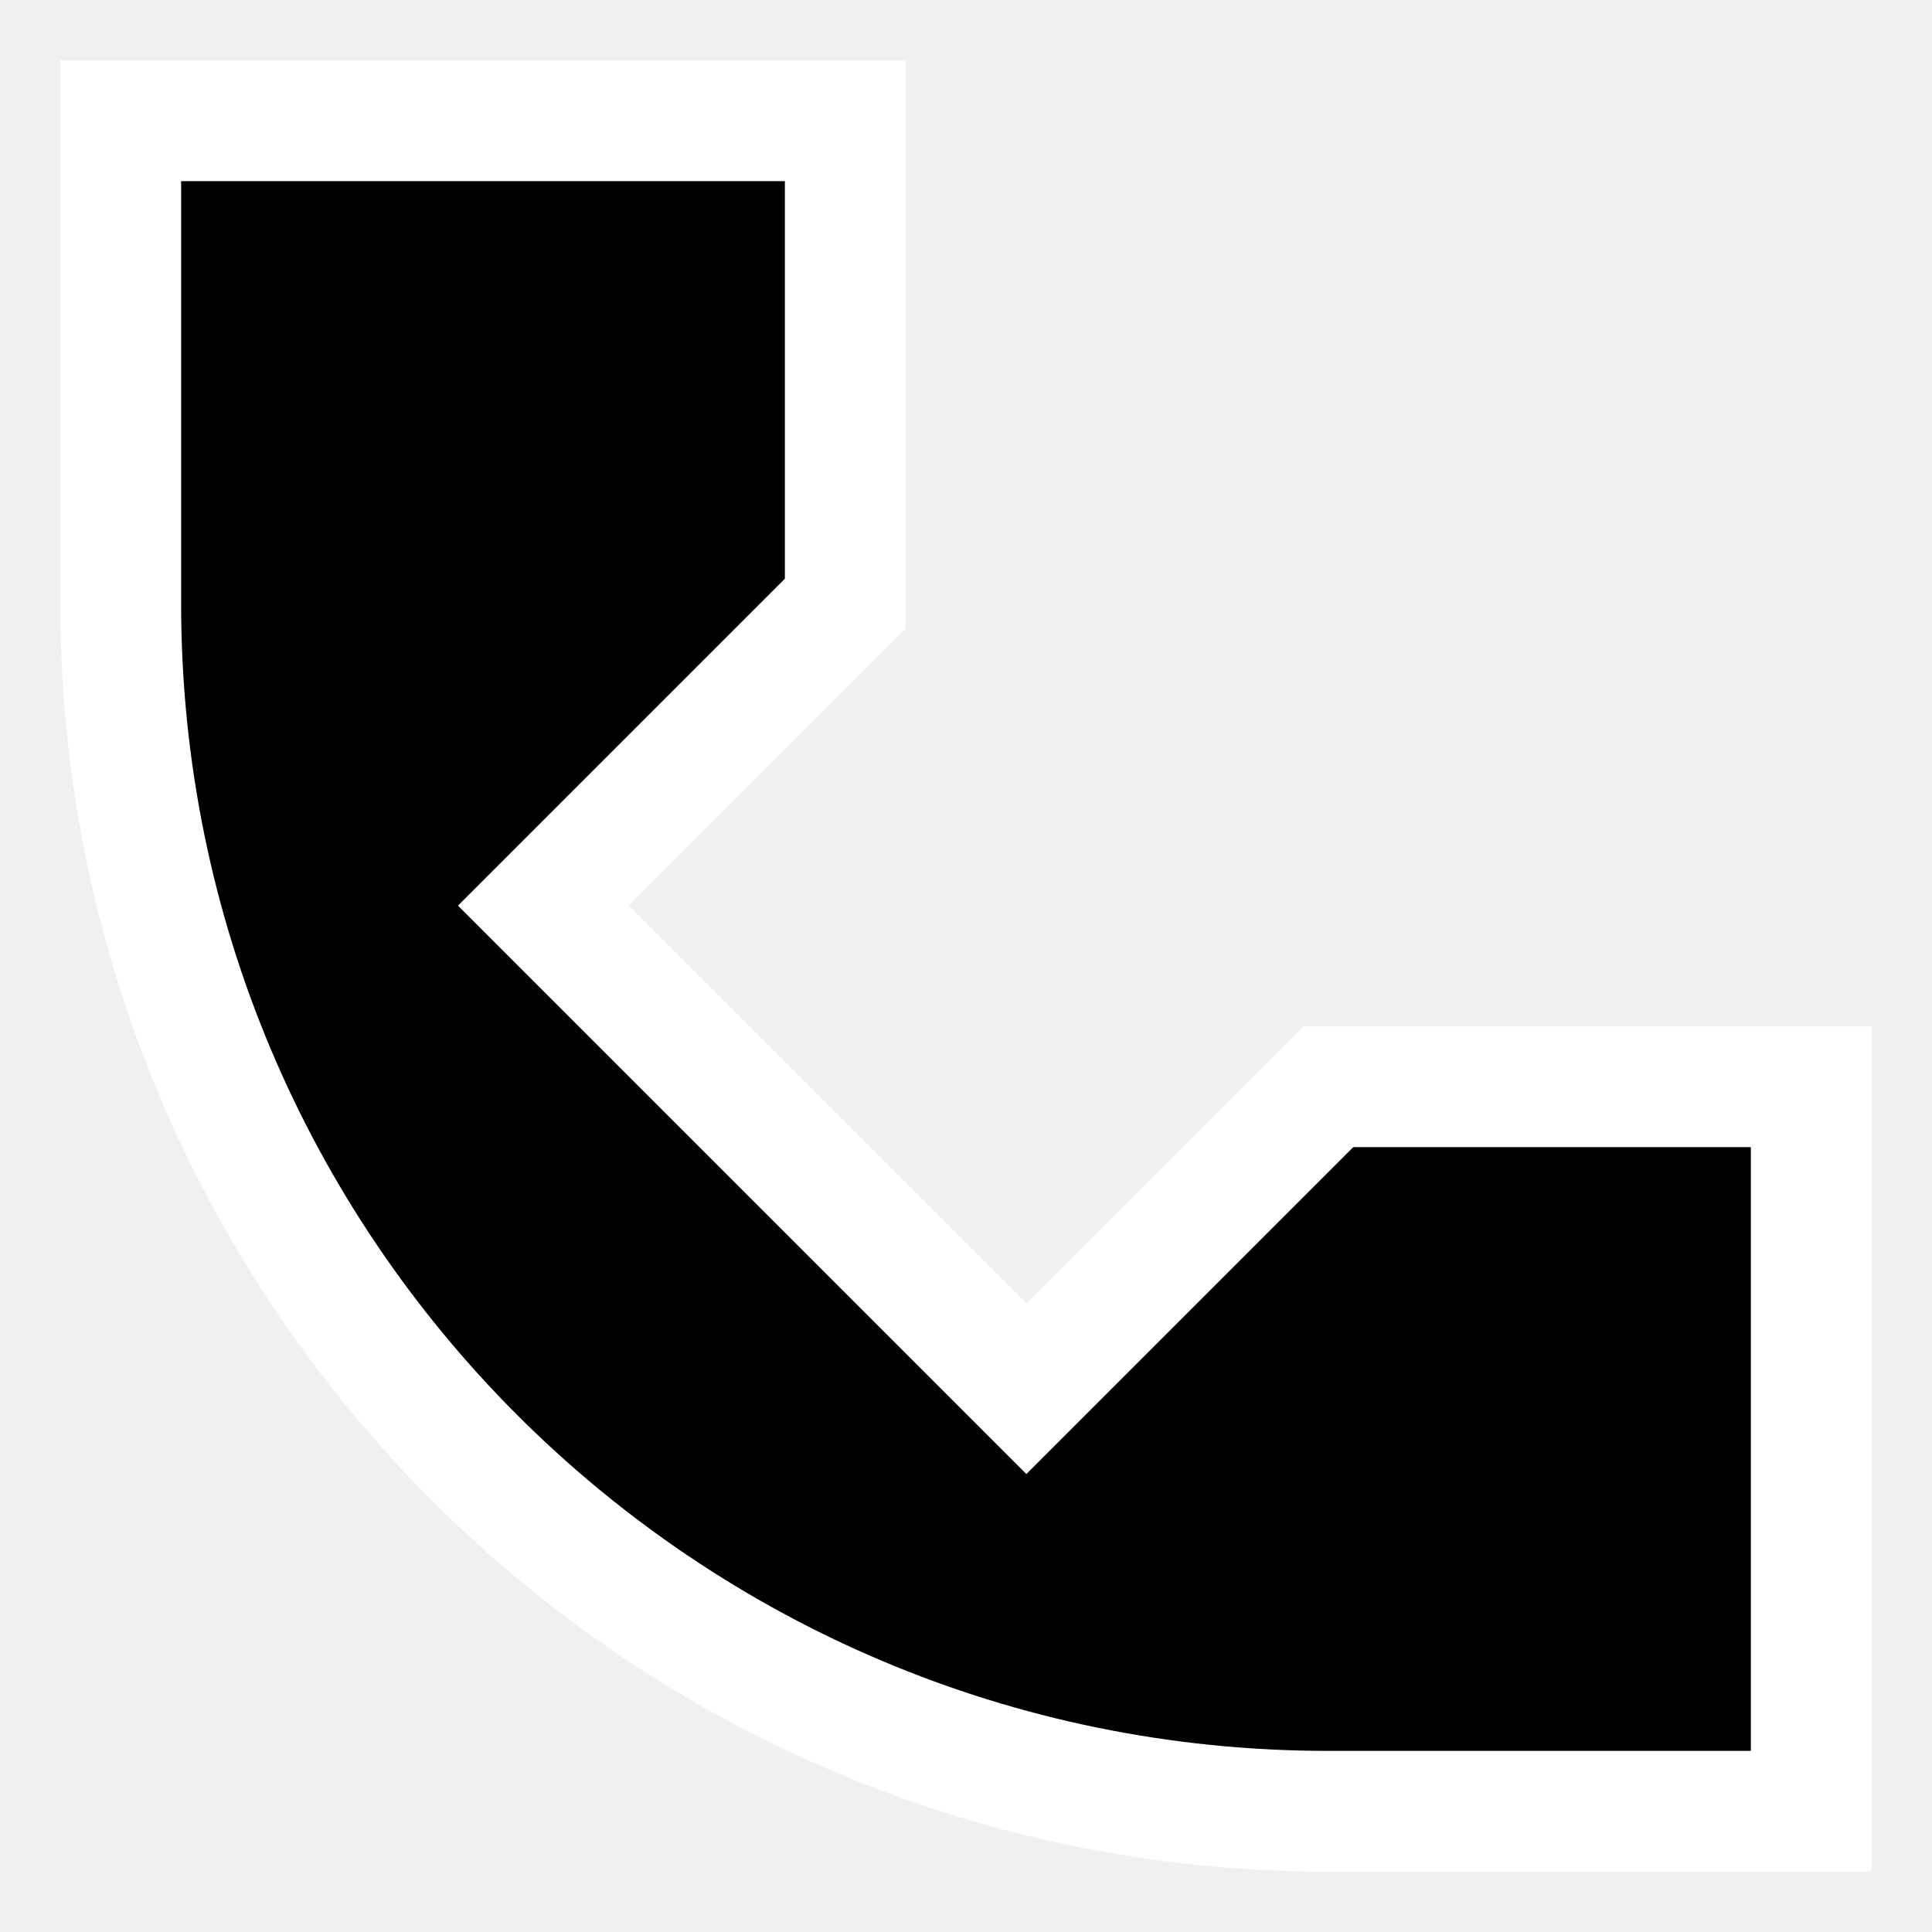
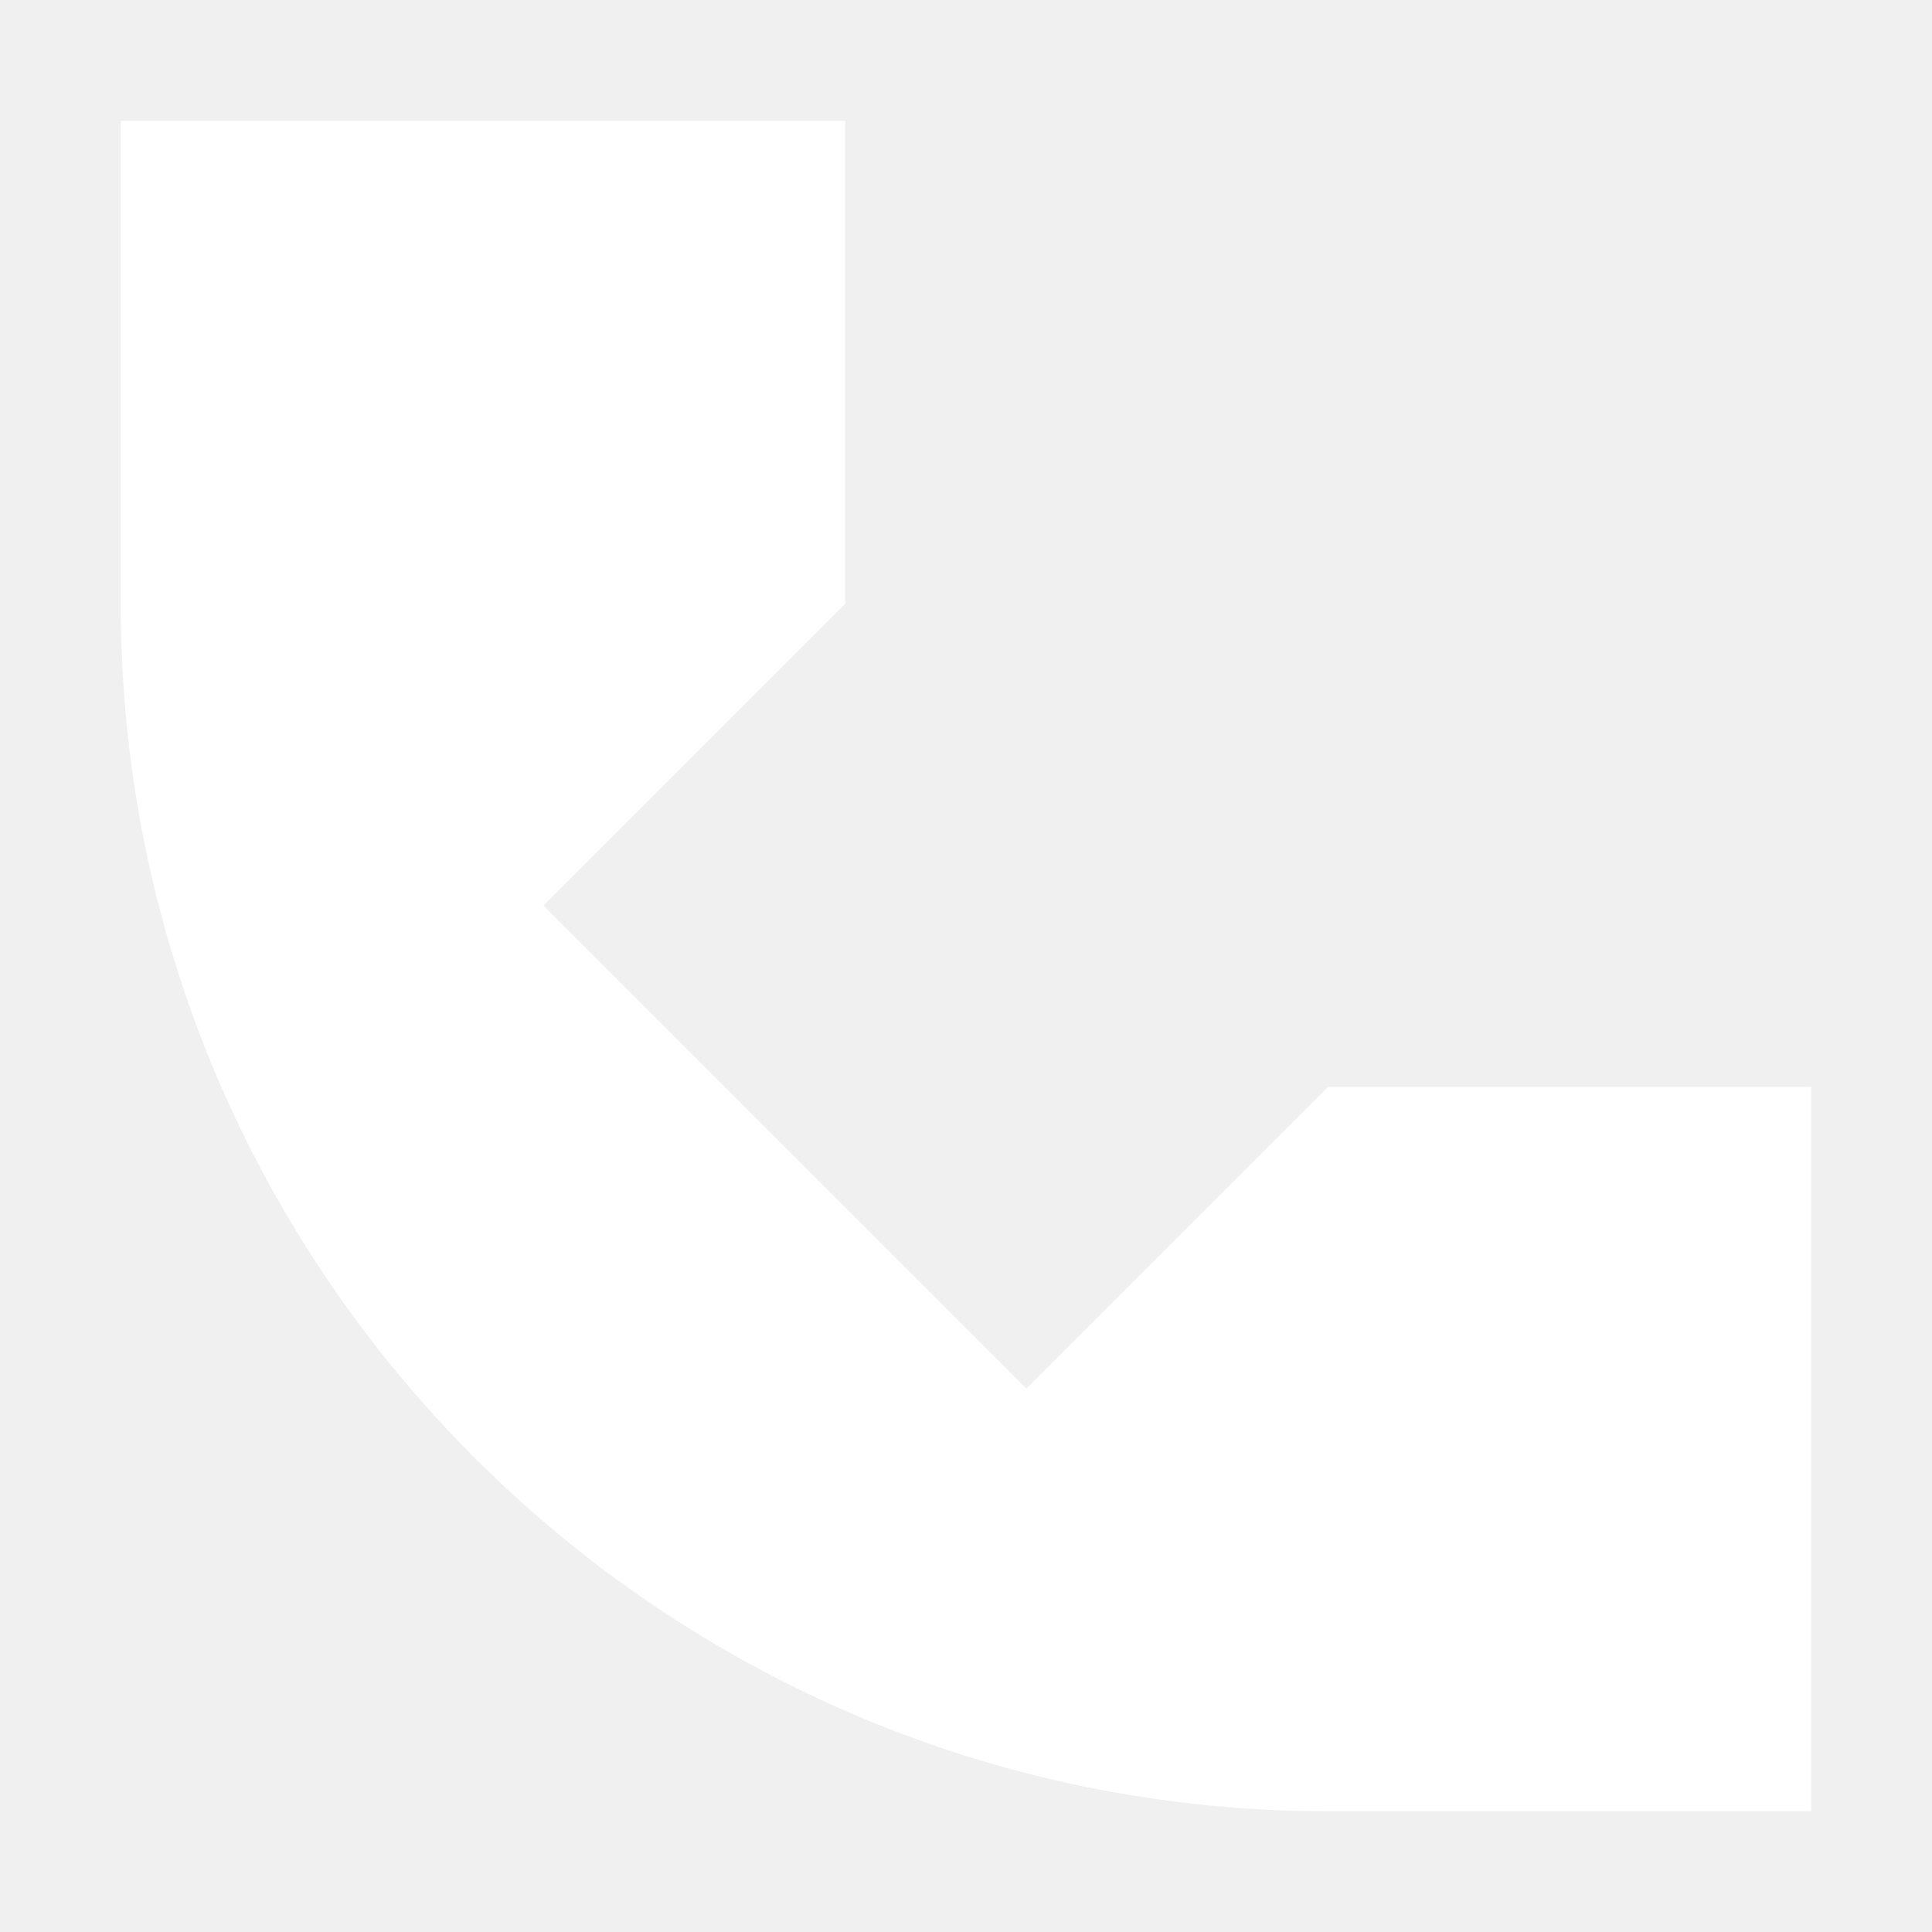
- <svg xmlns="http://www.w3.org/2000/svg" width="800px" height="800px" viewBox="0 0 16 16" fill="none" stroke="#ffffff">
+ <svg xmlns="http://www.w3.org/2000/svg" width="800px" height="800px" viewBox="0 0 16 16" fill="none">
  <g id="SVGRepo_bgCarrier" stroke-width="0" />
  <g id="SVGRepo_tracerCarrier" stroke-linecap="round" stroke-linejoin="round" />
  <g id="SVGRepo_iconCarrier">
-     <path d="M1 5V1H7V5L4.5 7.5L8.5 11.5L11 9H15V15H11C5.477 15 1 10.523 1 5Z" fill="#000000" />
+     <path d="M1 5V1H7V5L4.5 7.5L8.5 11.5L11 9H15V15H11C5.477 15 1 10.523 1 5Z" fill="#ffffff" />
  </g>
</svg>
